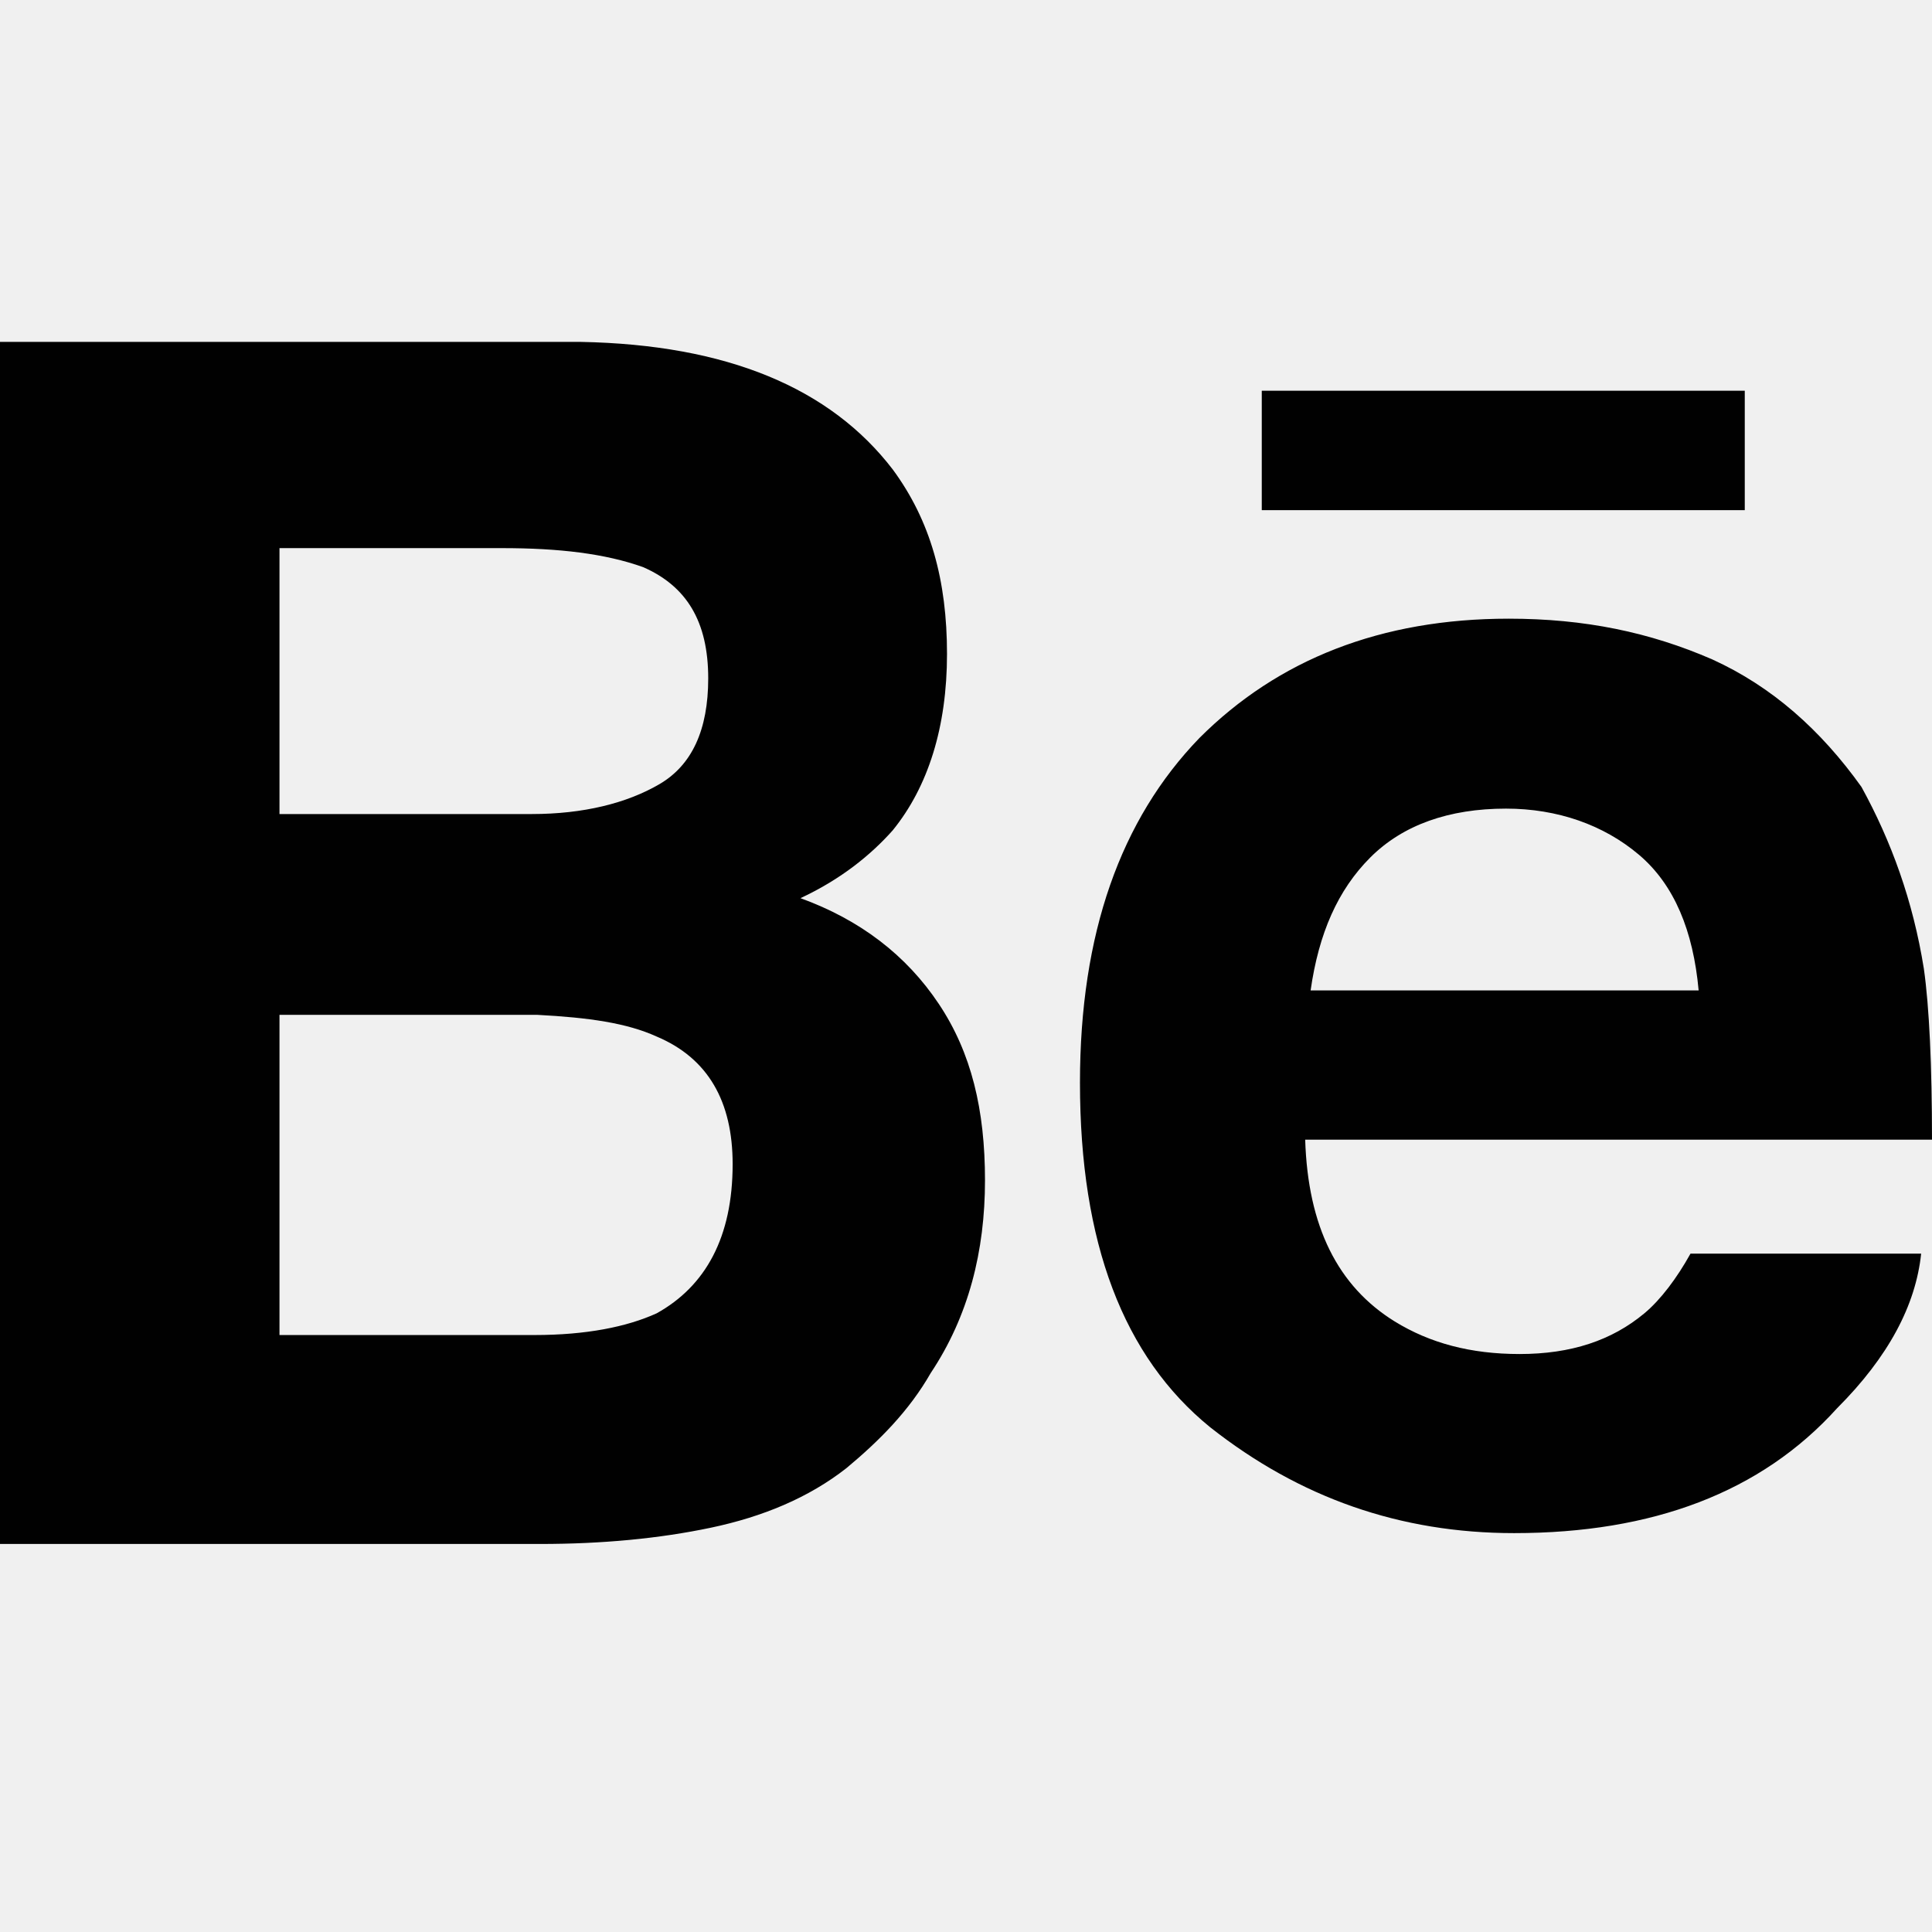
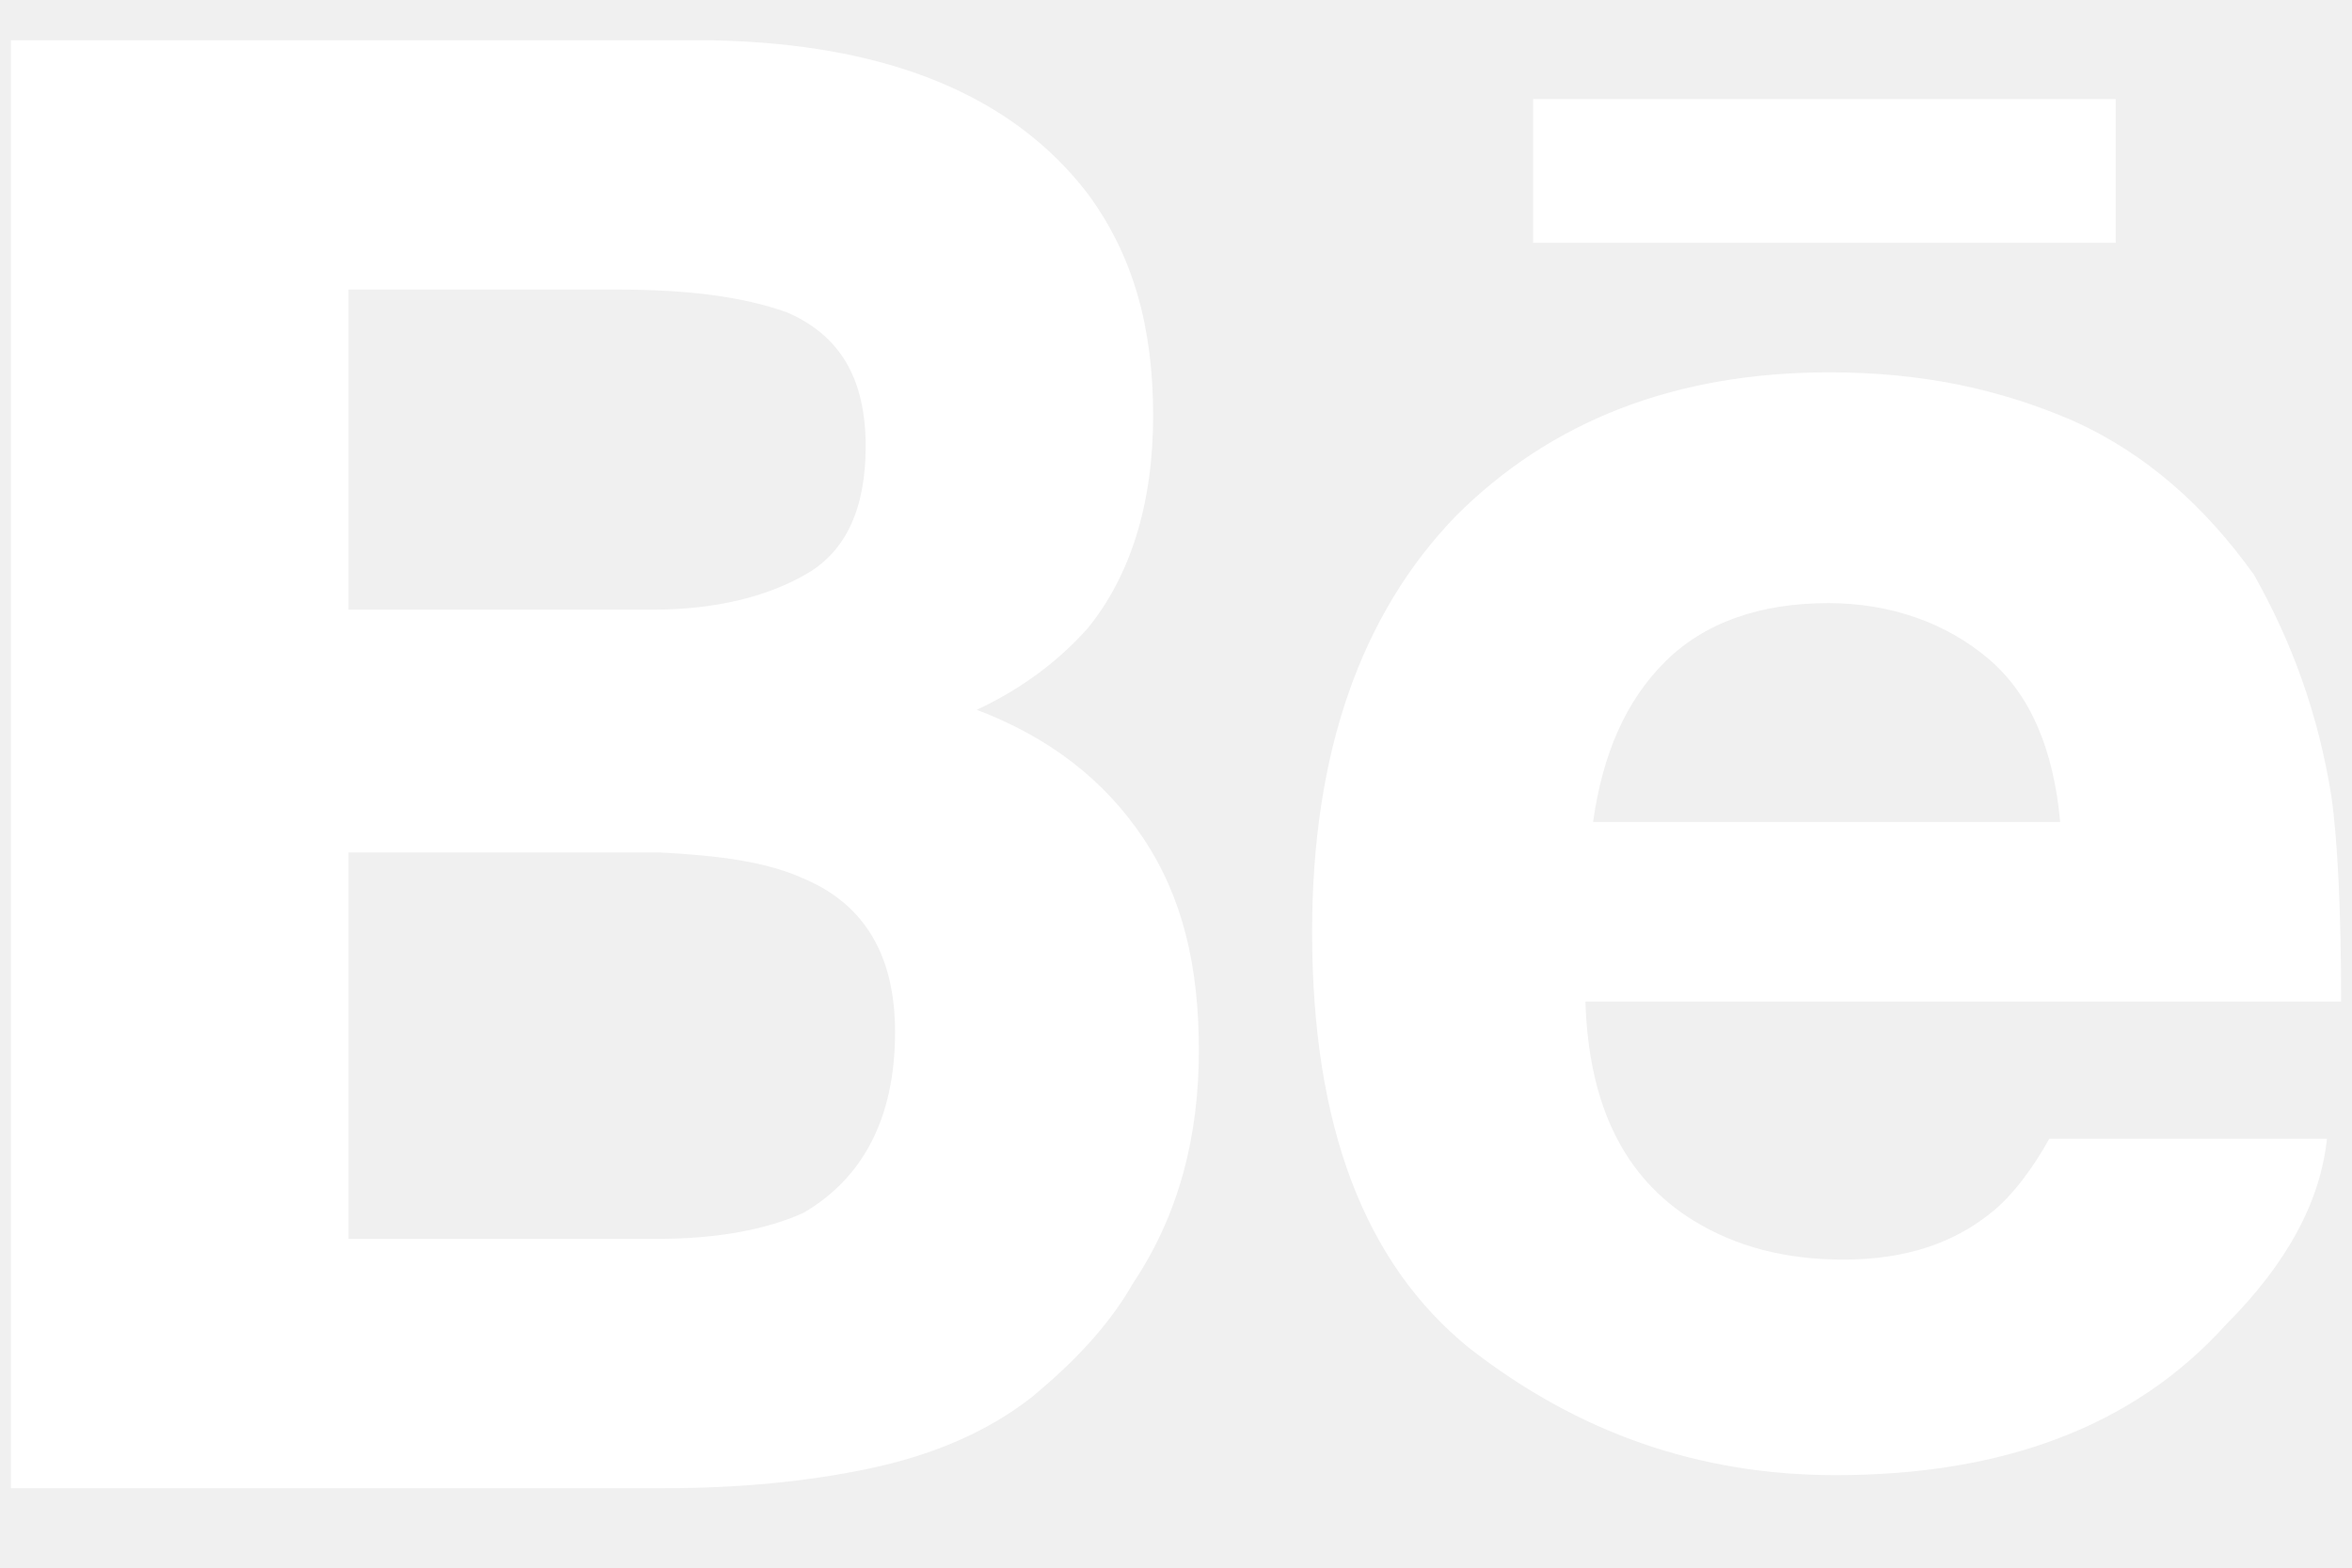
- <svg xmlns="http://www.w3.org/2000/svg" version="1.1" id="Layer_1" x="0px" y="0px" viewBox="0 0 71.2 71.2" enable-background="new 0 0 71.2 71.2" xml:space="preserve">
+ <svg xmlns="http://www.w3.org/2000/svg" version="1.1" id="Layer_1" x="0px" y="0px" viewBox="0 0 216 144" enable-background="new 0 0 216 144" xml:space="preserve">
  <g>
-     <path id="Behance_2_" fill="#010101" d="M64.3,18.8H46.5v-4.4h17.8V18.8z M34.6,37c1.2,1.8,1.7,3.9,1.7,6.5c0,2.6-0.6,5-2,7.1   c-0.8,1.4-1.9,2.5-3.1,3.5c-1.4,1.1-3.1,1.8-5,2.2c-1.9,0.4-4,0.6-6.3,0.6H0V12.6h21.4c5.4,0.1,9.2,1.7,11.5,4.7   c1.4,1.9,2,4.1,2,6.8c0,2.7-0.7,4.9-2,6.5c-0.8,0.9-1.9,1.8-3.4,2.5C31.7,33.9,33.4,35.2,34.6,37z M10.2,30h9.4   c1.9,0,3.5-0.4,4.7-1.1c1.2-0.7,1.8-2,1.8-3.9c0-2.1-0.8-3.4-2.4-4.1c-1.4-0.5-3.1-0.7-5.2-0.7h-8.2V30z M27,42.9   c0-2.3-0.9-3.9-2.8-4.7c-1.1-0.5-2.5-0.7-4.4-0.8h-9.5v11.8h9.4c1.9,0,3.4-0.3,4.5-0.8C26,47.4,27,45.6,27,42.9z M70.9,35.7   c0.2,1.4,0.3,3.6,0.3,6.3H48.1c0.1,3.2,1.2,5.4,3.3,6.7c1.3,0.8,2.8,1.2,4.6,1.2c1.9,0,3.4-0.5,4.6-1.5c0.6-0.5,1.2-1.3,1.7-2.2   h8.5c-0.2,1.9-1.2,3.8-3.1,5.7c-2.8,3.1-6.8,4.6-11.9,4.6c-4.2,0-7.9-1.3-11.2-3.9c-3.2-2.6-4.8-6.8-4.8-12.7   c0-5.5,1.5-9.7,4.4-12.7c2.9-2.9,6.7-4.4,11.4-4.4c2.8,0,5.2,0.5,7.5,1.5c2.2,1,4,2.6,5.5,4.7C69.7,31,70.5,33.2,70.9,35.7z    M62.6,36.5c-0.2-2.2-0.9-3.9-2.2-5c-1.3-1.1-3-1.7-4.9-1.7c-2.1,0-3.8,0.6-5,1.8c-1.2,1.2-1.9,2.8-2.2,4.9H62.6z" />
+     <path id="Behance_2_" fill="#FFFFFF" d="M194.3,22.3h-53.5V9.1h53.5V22.3z M105,77c3.6,5.4,5.1,11.7,5.1,19.5s-1.8,15-6,21.3   c-2.4,4.2-5.7,7.5-9.3,10.5c-4.2,3.3-9.3,5.4-15,6.6c-5.7,1.2-12,1.8-18.9,1.8H1V3.7h64.3C81.6,4,93,8.8,99.9,17.8   c4.2,5.7,6,12.3,6,20.4s-2.1,14.7-6,19.5c-2.4,2.7-5.7,5.4-10.2,7.5C96.3,67.7,101.4,71.6,105,77z M31.7,56h28.3   c5.7,0,10.5-1.2,14.1-3.3s5.4-6,5.4-11.7c0-6.3-2.4-10.2-7.2-12.3c-4.2-1.5-9.3-2.1-15.6-2.1H32V56H31.7z M82.2,94.8   c0-6.9-2.7-11.7-8.4-14.1c-3.3-1.5-7.5-2.1-13.2-2.4H32v35.5h28.3c5.7,0,10.2-0.9,13.5-2.4C79.1,108.3,82.2,102.9,82.2,94.8z    M214.1,73.1c0.6,4.2,0.9,10.8,0.9,18.9h-69.4c0.3,9.6,3.6,16.2,9.9,20.1c3.9,2.4,8.4,3.6,13.8,3.6c5.7,0,10.2-1.5,13.8-4.5   c1.8-1.5,3.6-3.9,5.1-6.6h25.5c-0.6,5.7-3.6,11.4-9.3,17.1c-8.4,9.3-20.4,13.8-35.8,13.8c-12.6,0-23.7-3.9-33.7-11.7   c-9.6-7.8-14.4-20.4-14.4-38.2c0-16.5,4.5-29.2,13.2-38.2c8.7-8.7,20.1-13.2,34.3-13.2c8.4,0,15.6,1.5,22.5,4.5   c6.6,3,12,7.8,16.5,14.1C210.5,59,212.9,65.6,214.1,73.1z M189.2,75.5c-0.6-6.6-2.7-11.7-6.6-15c-3.9-3.3-9-5.1-14.7-5.1   c-6.3,0-11.4,1.8-15,5.4c-3.6,3.6-5.7,8.4-6.6,14.7H189.2z" />
  </g>
</svg>
